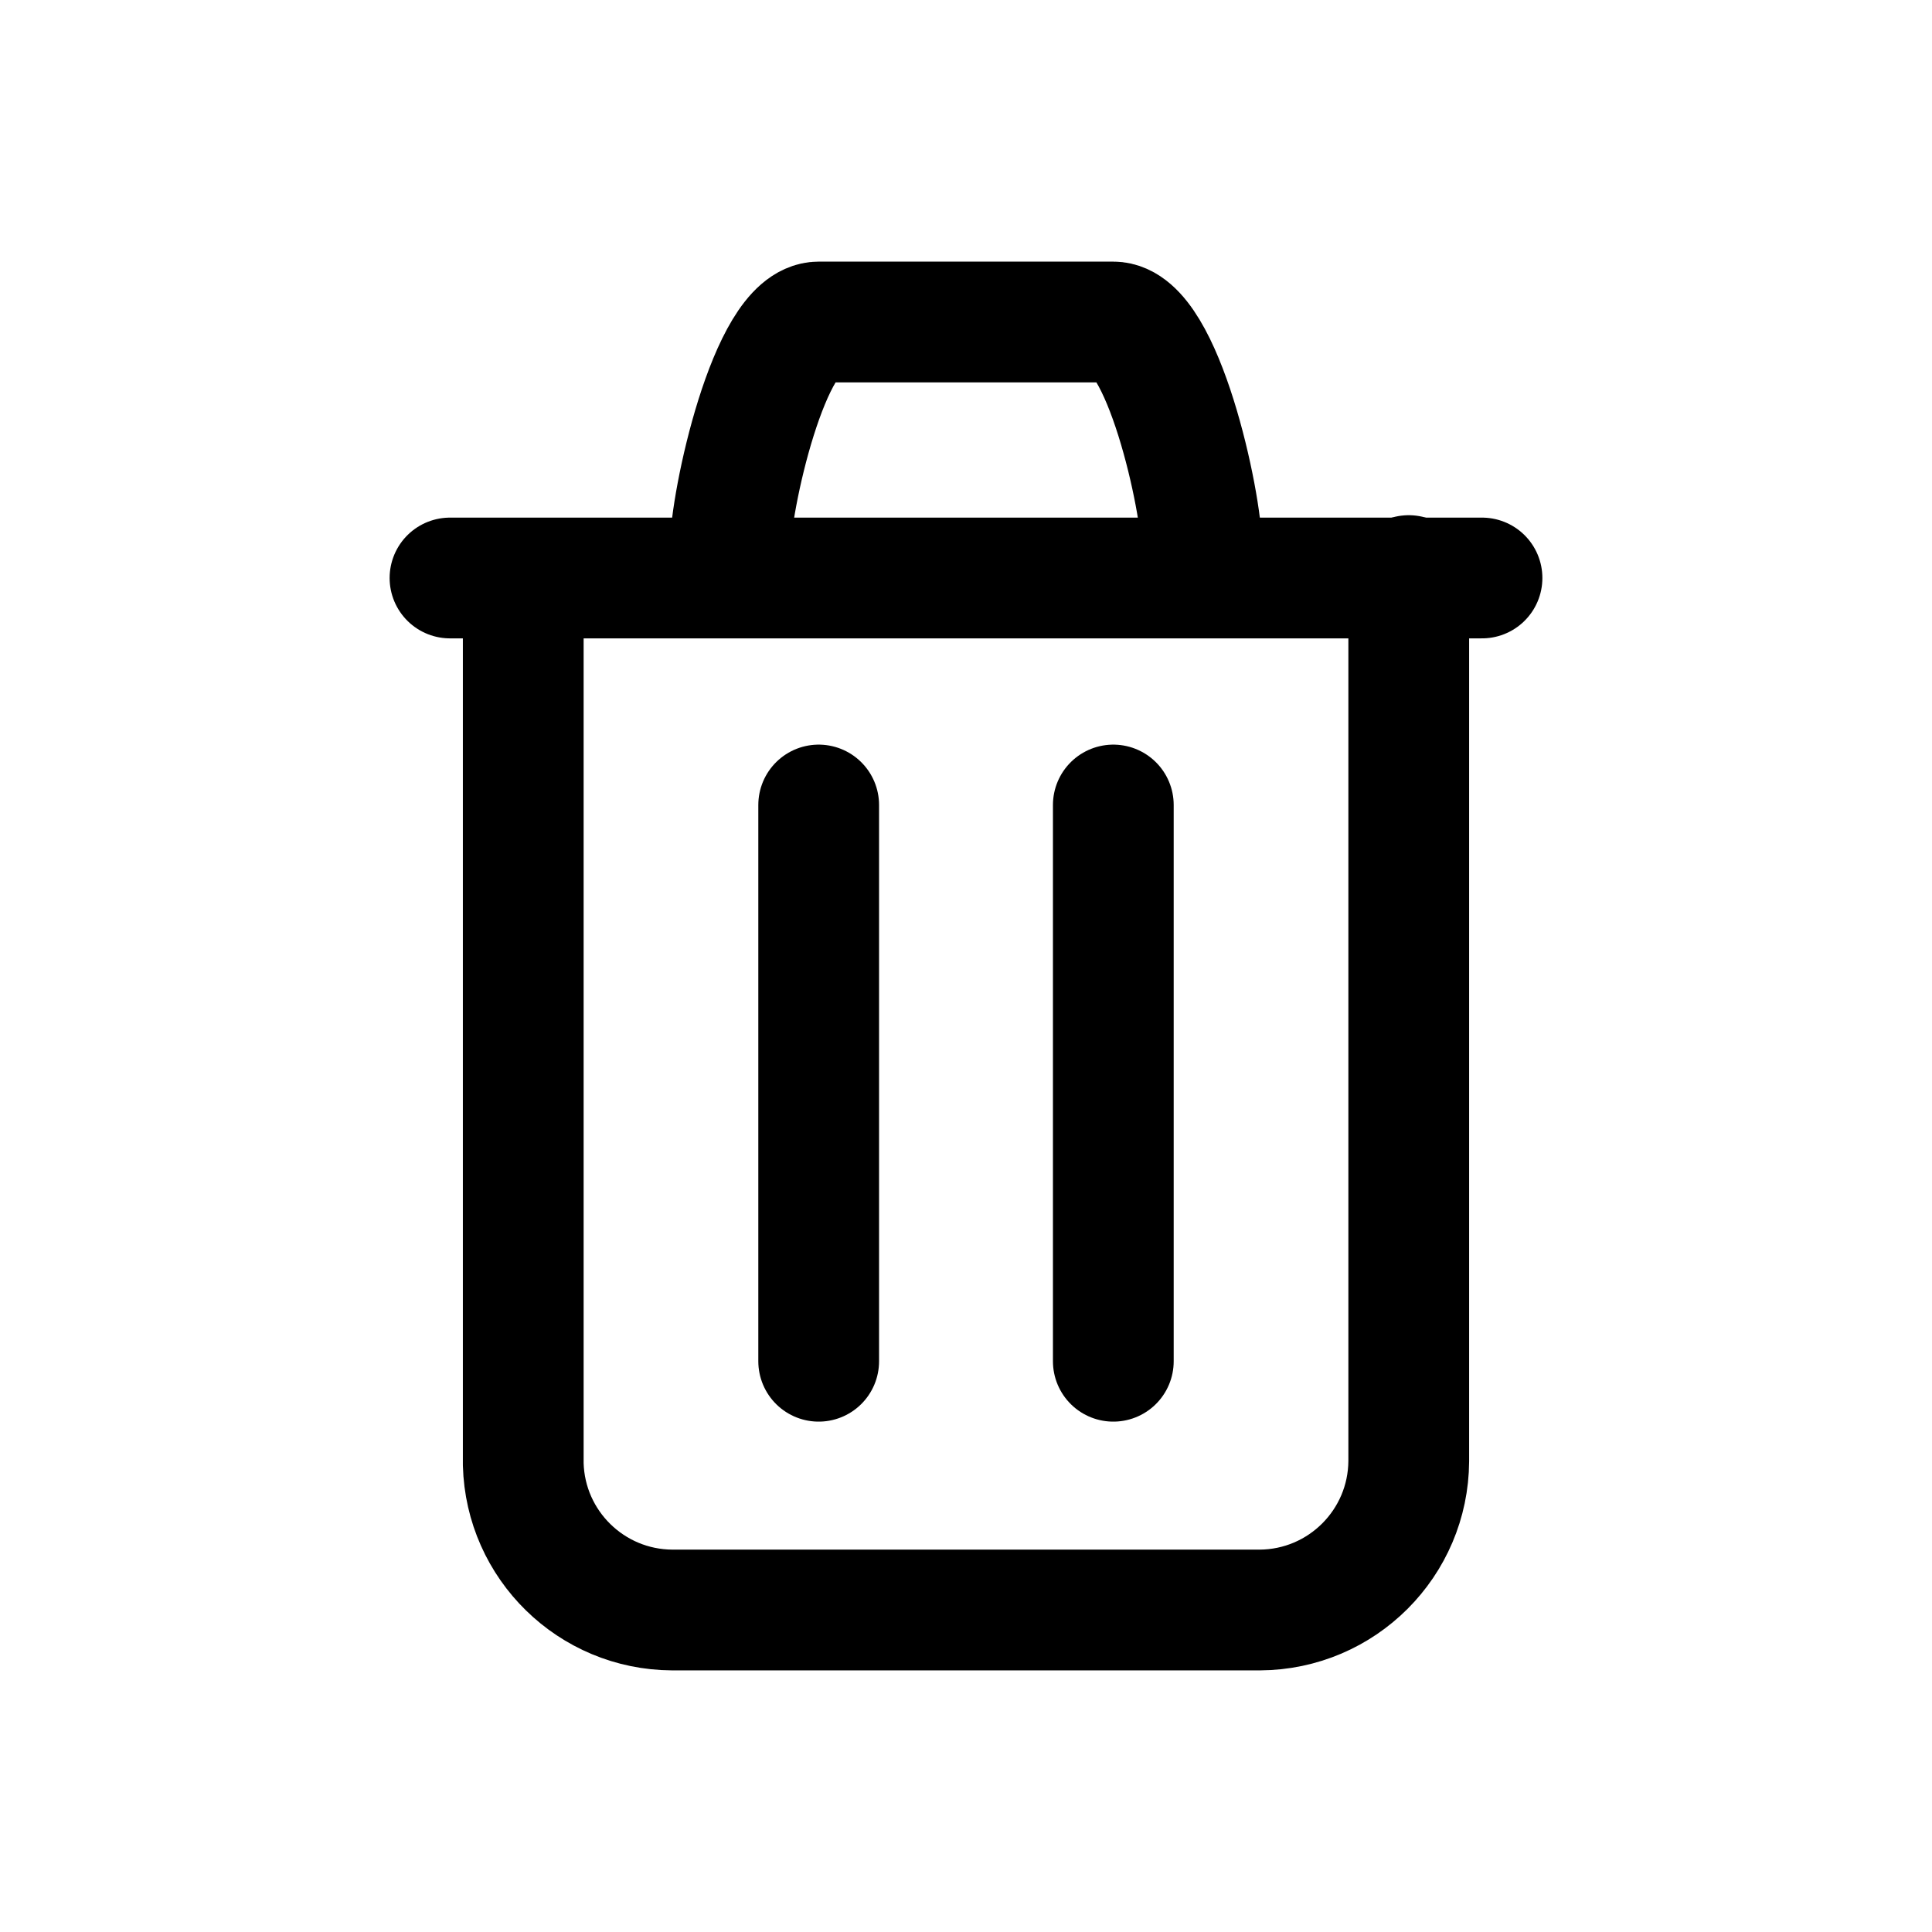
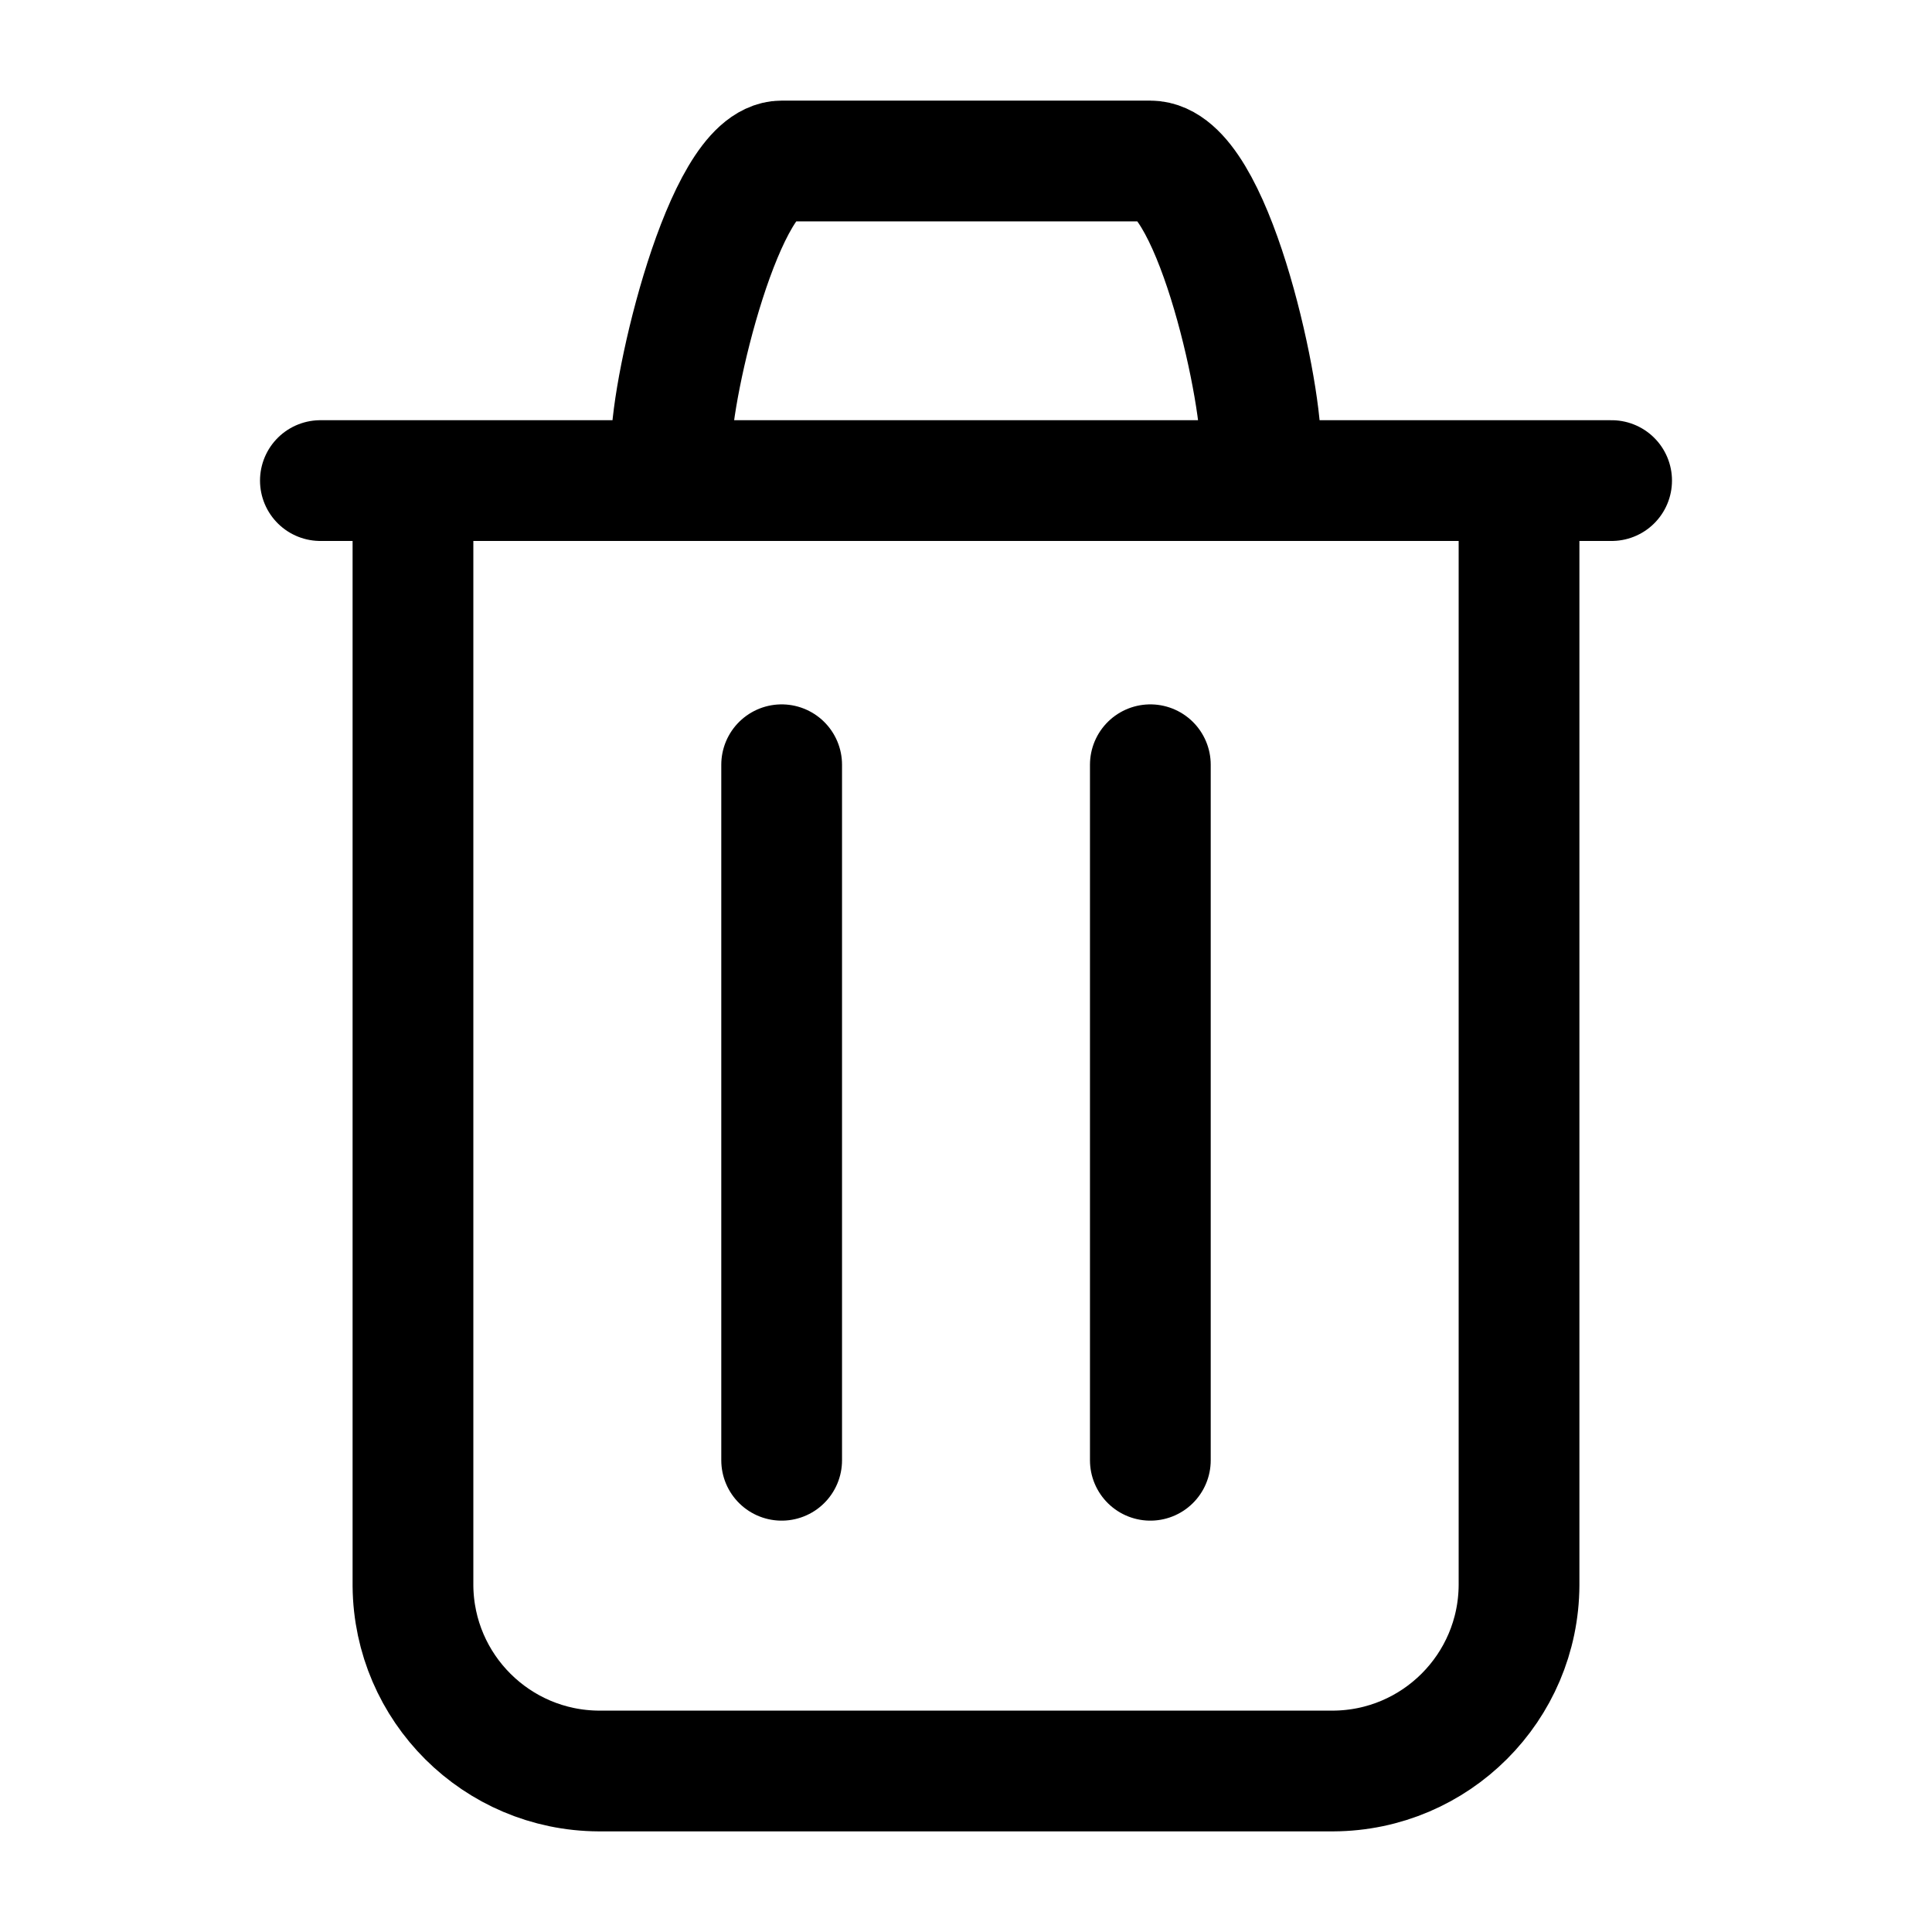
<svg xmlns="http://www.w3.org/2000/svg" width="24" height="24" viewBox="0 0 24 24" stroke="currentColor" fill="none" stroke-linecap="round" stroke-width="1.5" stroke-linejoin="round" stroke-align="center">
-   <path d="M6.5,7.19v11A1.86,1.86,0,0,0,8.35,20h7.3a1.86,1.86,0,0,0,1.85-1.85v-11" />
-   <line x1="5.59" y1="7.18" x2="18.41" y2="7.18" />
-   <path d="M9.07,6.83c0-.6.49-2.83,1.1-2.83h3.66c.61,0,1.1,2.23,1.1,2.83" />
-   <line x1="10.17" y1="10" x2="10.17" y2="16.91" />
-   <line x1="13.83" y1="10" x2="13.83" y2="16.91" />
+   <path d="M5.13,6v13.7A2.32,2.32,0,0,0,7.44,22h9.12a2.32,2.32,0,0,0,2.31-2.31V6" />
+   <line x1="3.98" y1="5.97" x2="20.02" y2="5.97" />
+   <path d="M8.34,5.54C8.34,4.78,9,2,9.71,2h4.58c.76,0,1.37,2.78,1.37,3.54" />
+   <line x1="9.71" y1="9.5" x2="9.71" y2="18.14" />
+   <line x1="14.29" y1="9.5" x2="14.29" y2="18.14" />
</svg>
